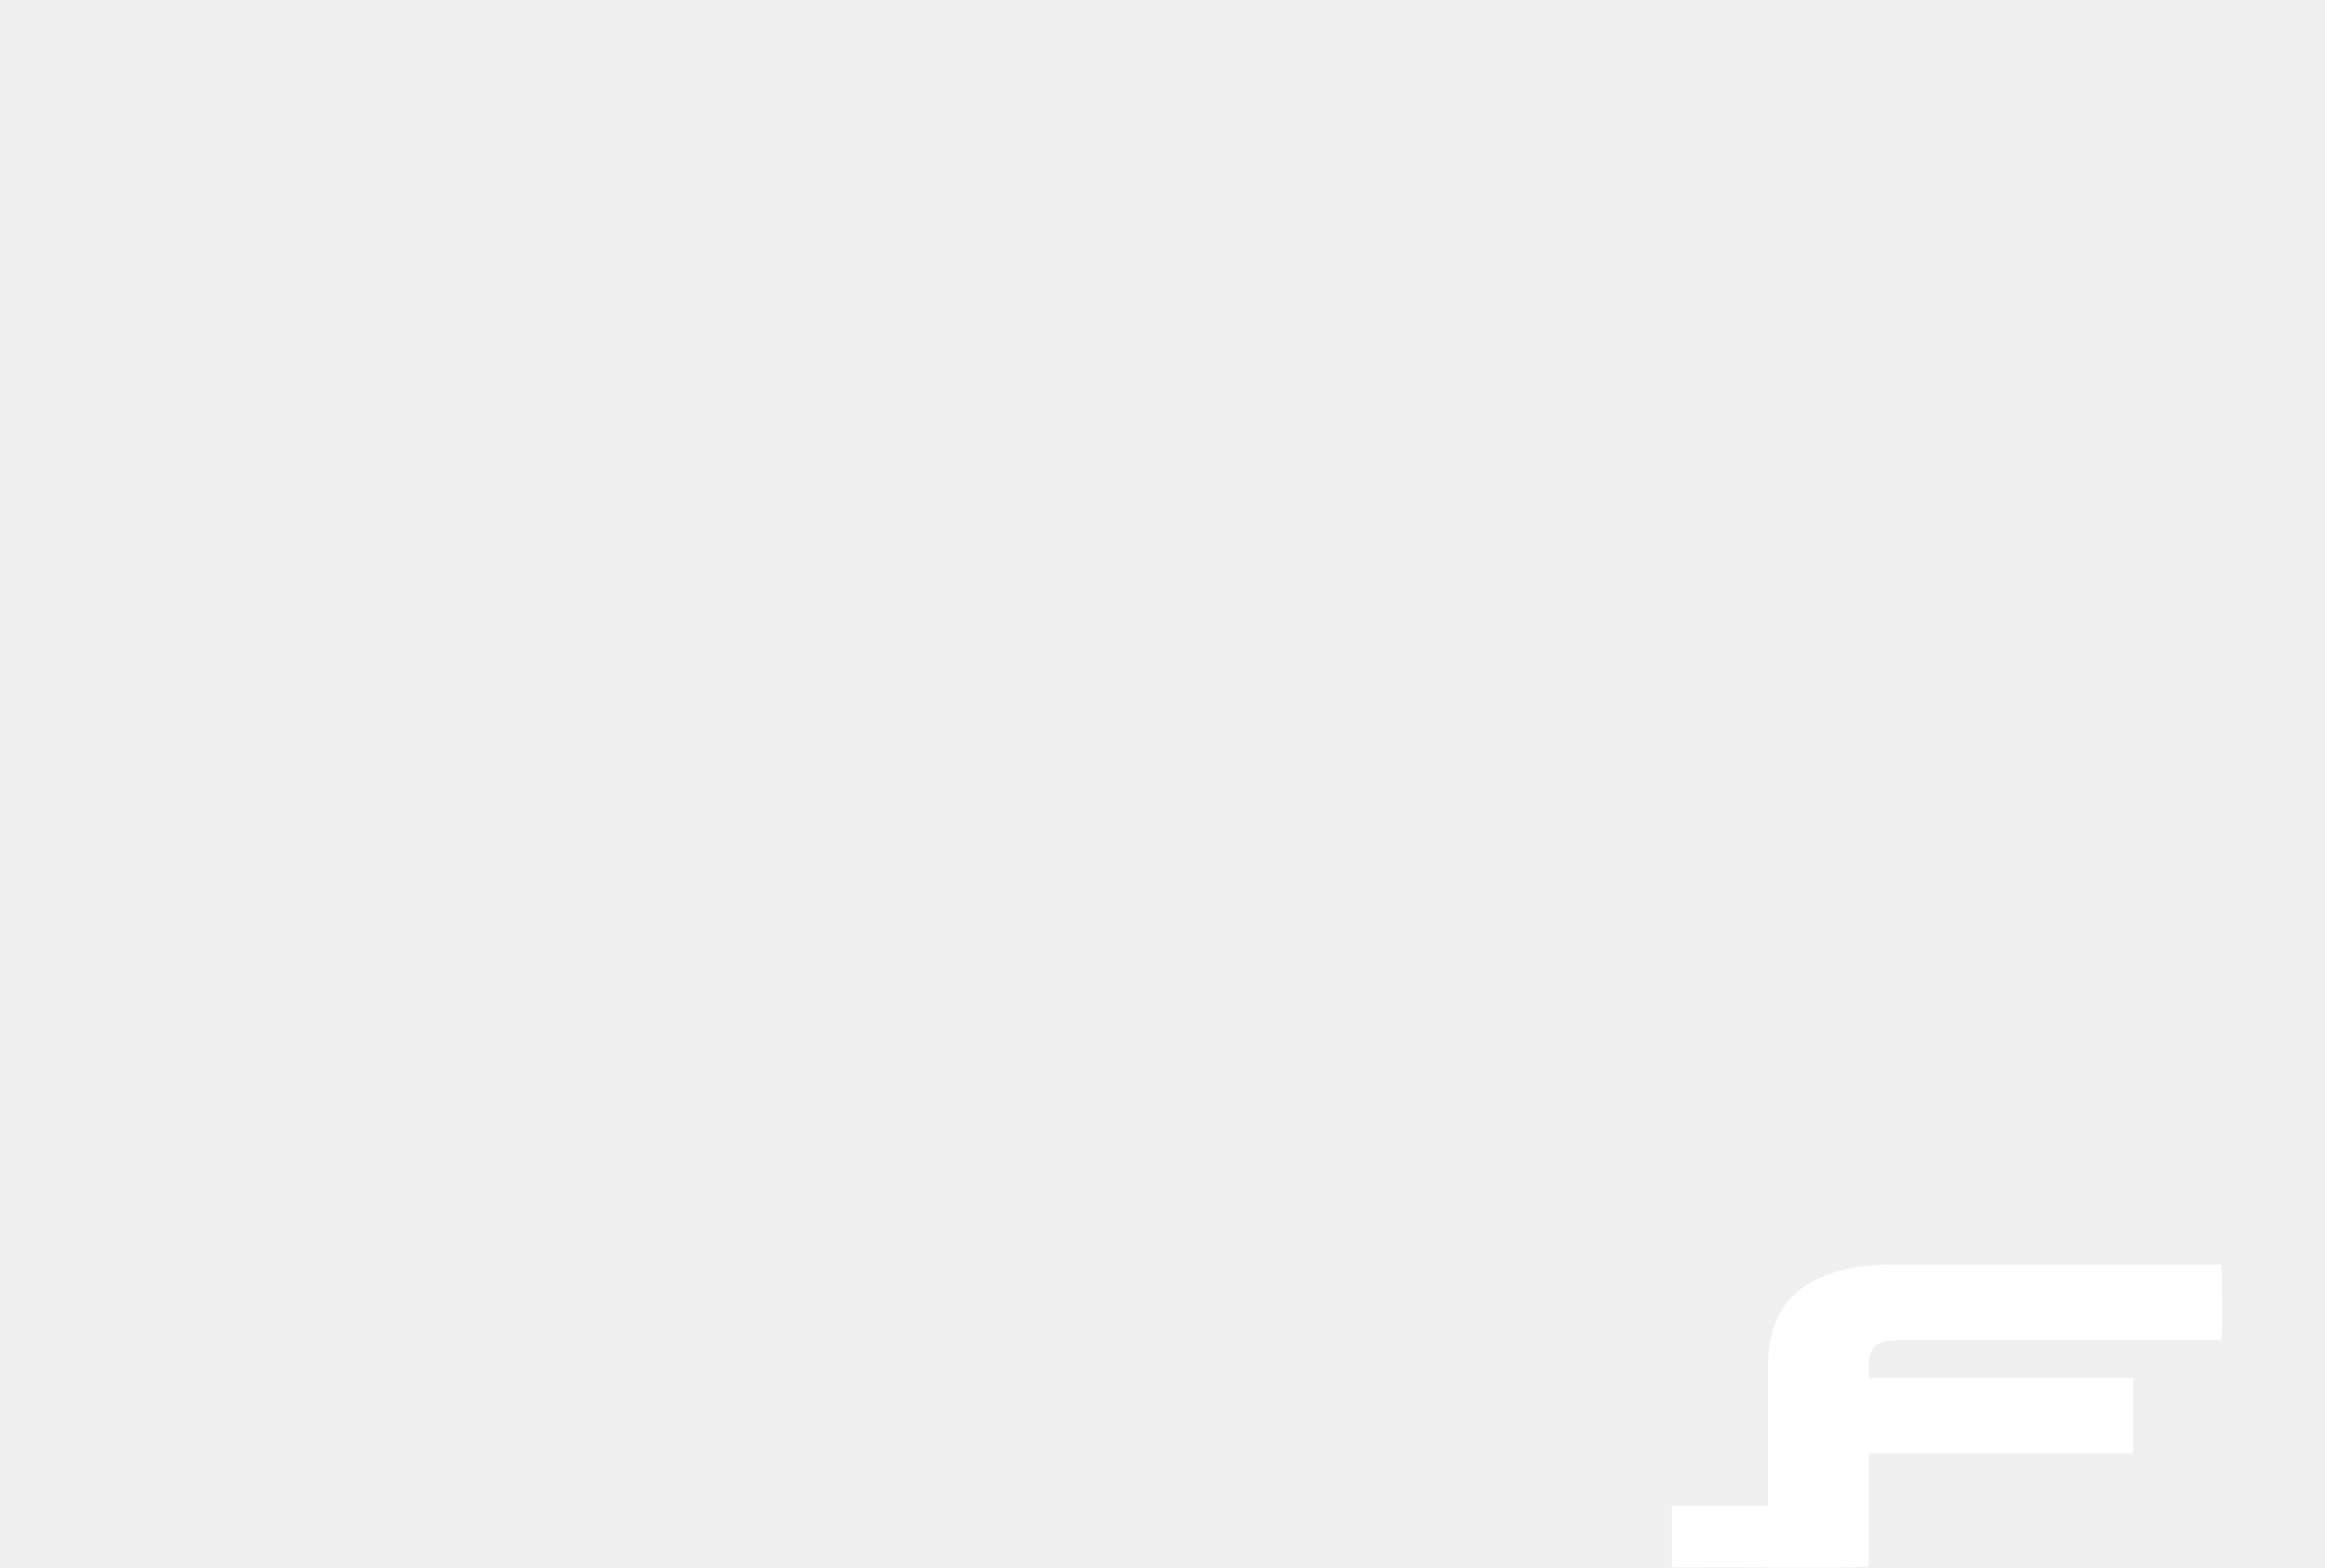
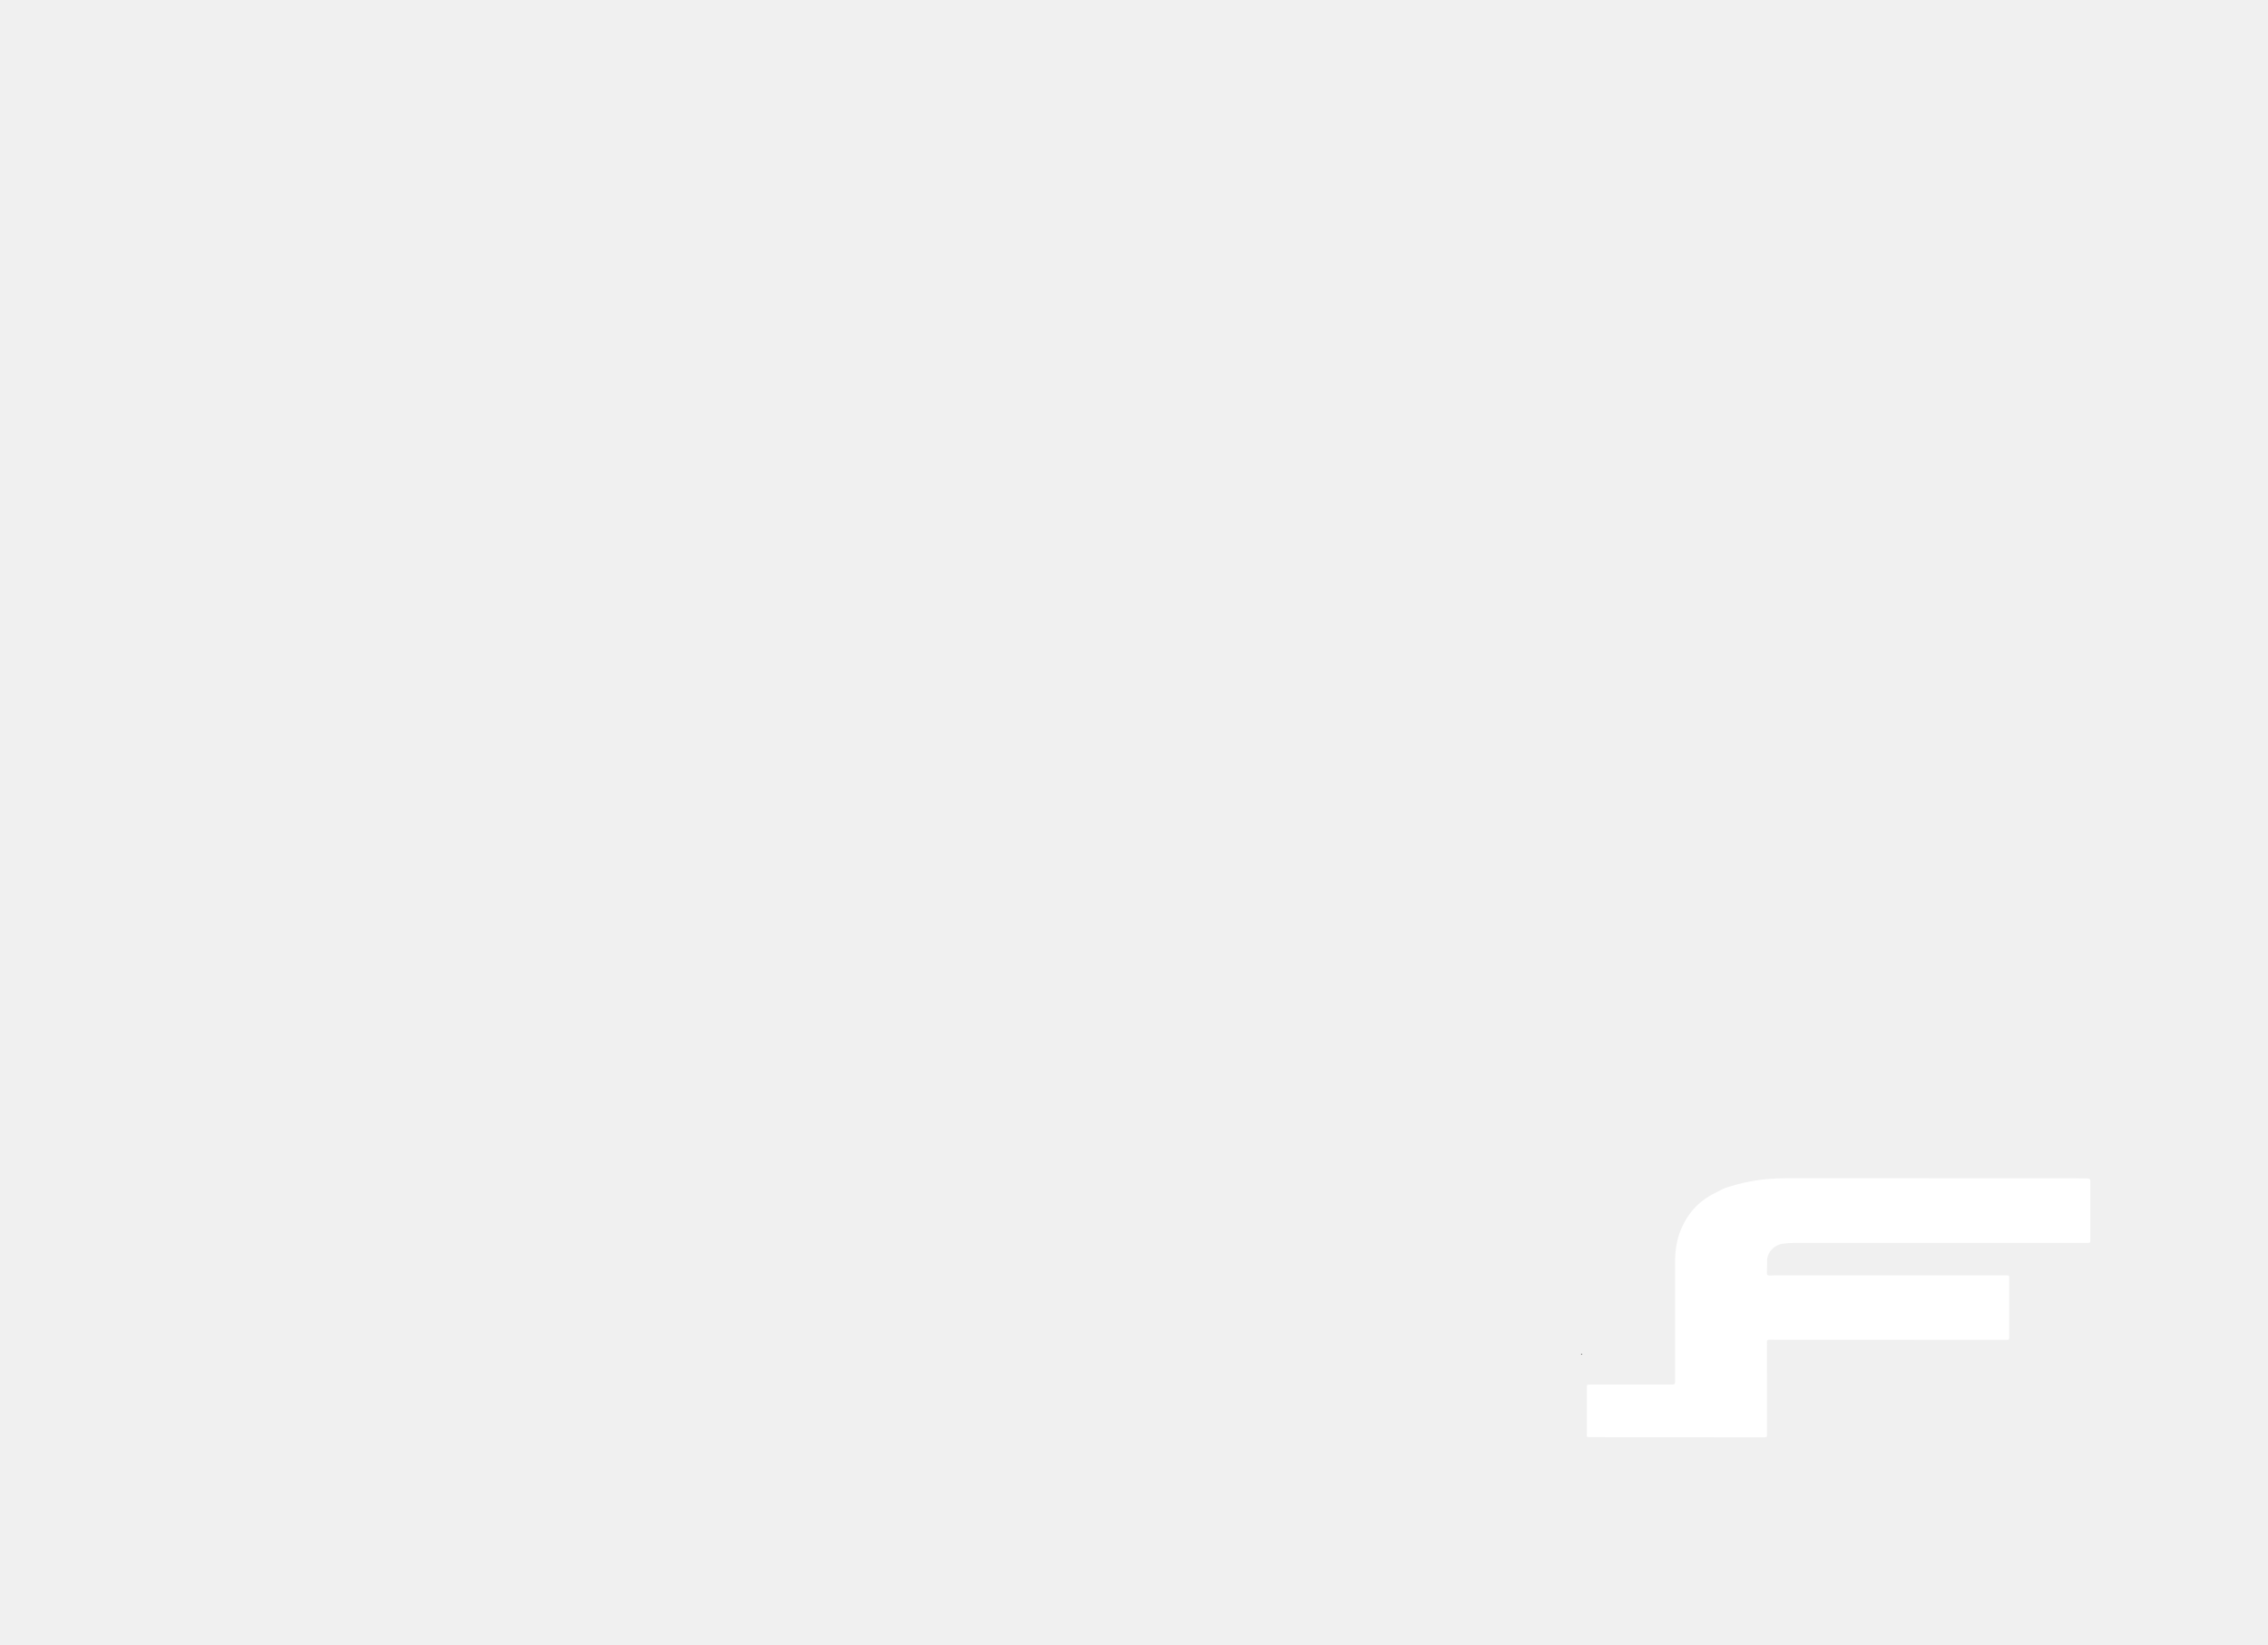
- <svg xmlns="http://www.w3.org/2000/svg" id="Calque_3" data-name="Calque 3" viewBox="0 0 585.65 394.87">
-   <path fill="#FFFFFF" d="m421.16,394.79v-15.47h24.12c.03-.61.09-1.07.09-1.54,0-11.35.01-22.69-.01-34.04,0-3.22.45-6.36,1.45-9.41,2.12-6.43,6.64-10.54,12.82-12.99,4.08-1.62,8.36-2.38,12.72-2.68,1.77-.12,3.55-.13,5.33-.13,25.94,0,51.89,0,77.83,0,1.33,0,2.66,0,3.93,0,.33,1.07.42,17.03.13,18.96-.48.02-1,.07-1.51.07-10.75,0-21.5.01-32.25.01-15.9,0-31.81,0-47.71,0-.97,0-1.96.05-2.91.22-2.56.45-4.2,2.19-4.41,4.79-.12,1.45-.02,2.91-.02,4.52h66.55v18.97h-66.61c0,4.87,0,9.59,0,14.31,0,4.74,0,9.47,0,14.18-.96.33-17.01.37-24.78.26-8.21-.12-16.42-.03-24.76-.03Z" />
+ <svg xmlns="http://www.w3.org/2000/svg" width="593.99" height="430.53" viewBox="0 0 593.99 430.53">
+   <defs>
+     <style>
+       .cls-1 {
+         opacity: 0;
+       }
+ 
+       .cls-1, .cls-2 {
+         fill: #1d1d1b;
+       }
+ 
+       .cls-3 {
+         fill: #fff;
+       }
+ 
+       .cls-4 {
+         fill: none;
+       }
+     </style>
+   </defs>
+   <g id="Calque_4" data-name="Calque 4">
+     <rect class="cls-4" width="593.99" height="430.53" />
+     <rect class="cls-4" width="593.99" height="430.53" />
+     <rect class="cls-1" width="593.99" height="430.53" />
+   </g>
+   <g id="Calque_3" data-name="Calque 3">
+     <path class="cls-3" d="m505.02,308.55c12.89,0,25.79,0,38.68,0,1.01,0,2.03.05,3.04.05.48,0,.69.23.72.64.02.24,0,.47,0,.71,0,4.77,0,9.54,0,14.31,0,1.27.11,1.21-1.31,1.21-19.95,0-39.9,0-59.86,0-5.45,0-10.91.01-16.36,0-1.06,0-2.1.08-3.13.23-2.16.33-3.93,2.23-3.99,4.28-.03,1.1,0,2.21-.05,3.31-.03.61.22.74.81.71.76-.04,1.52-.03,2.28-.03,19.61,0,39.23,0,58.84,0,1.81,0,1.52-.15,1.52,1.45-.01,4.85,0,9.7,0,14.55,0,.89-.01.88-.97.88-19.74,0-39.48,0-59.22-.02-.8,0-1.61.02-2.41-.02-.69-.04-.92.22-.85.82.03.23,0,.47,0,.71,0,7.69.01,15.38.02,23.06,0,.98,0,.99-1.02.99-15.05-.02-30.1-.04-45.14-.05-1.25,0-1.02-.04-1.02-.94,0-3.98.01-7.96,0-11.95,0-.91,0-.89.97-.89,6.81,0,13.61,0,20.42-.01.34,0,.68-.02,1.01,0,.47.02.71-.16.69-.62-.01-.28,0-.55,0-.83,0-10.13,0-20.26,0-30.4,0-2.97.37-5.89,1.53-8.69,1.71-4.13,4.52-7.37,8.73-9.5,1.13-.57,2.22-1.22,3.44-1.61,2.98-.96,6.03-1.65,9.17-2.02,2.73-.32,5.48-.36,8.23-.36,11.75,0,23.5,0,35.25,0Z" />
+     <path class="cls-2" d="m414.33,354.76c-.1-.04-.2-.08-.3-.13.1-.04.2-.08.3-.13,0,.08,0,.17,0,.25Z" />
+   </g>
</svg>
